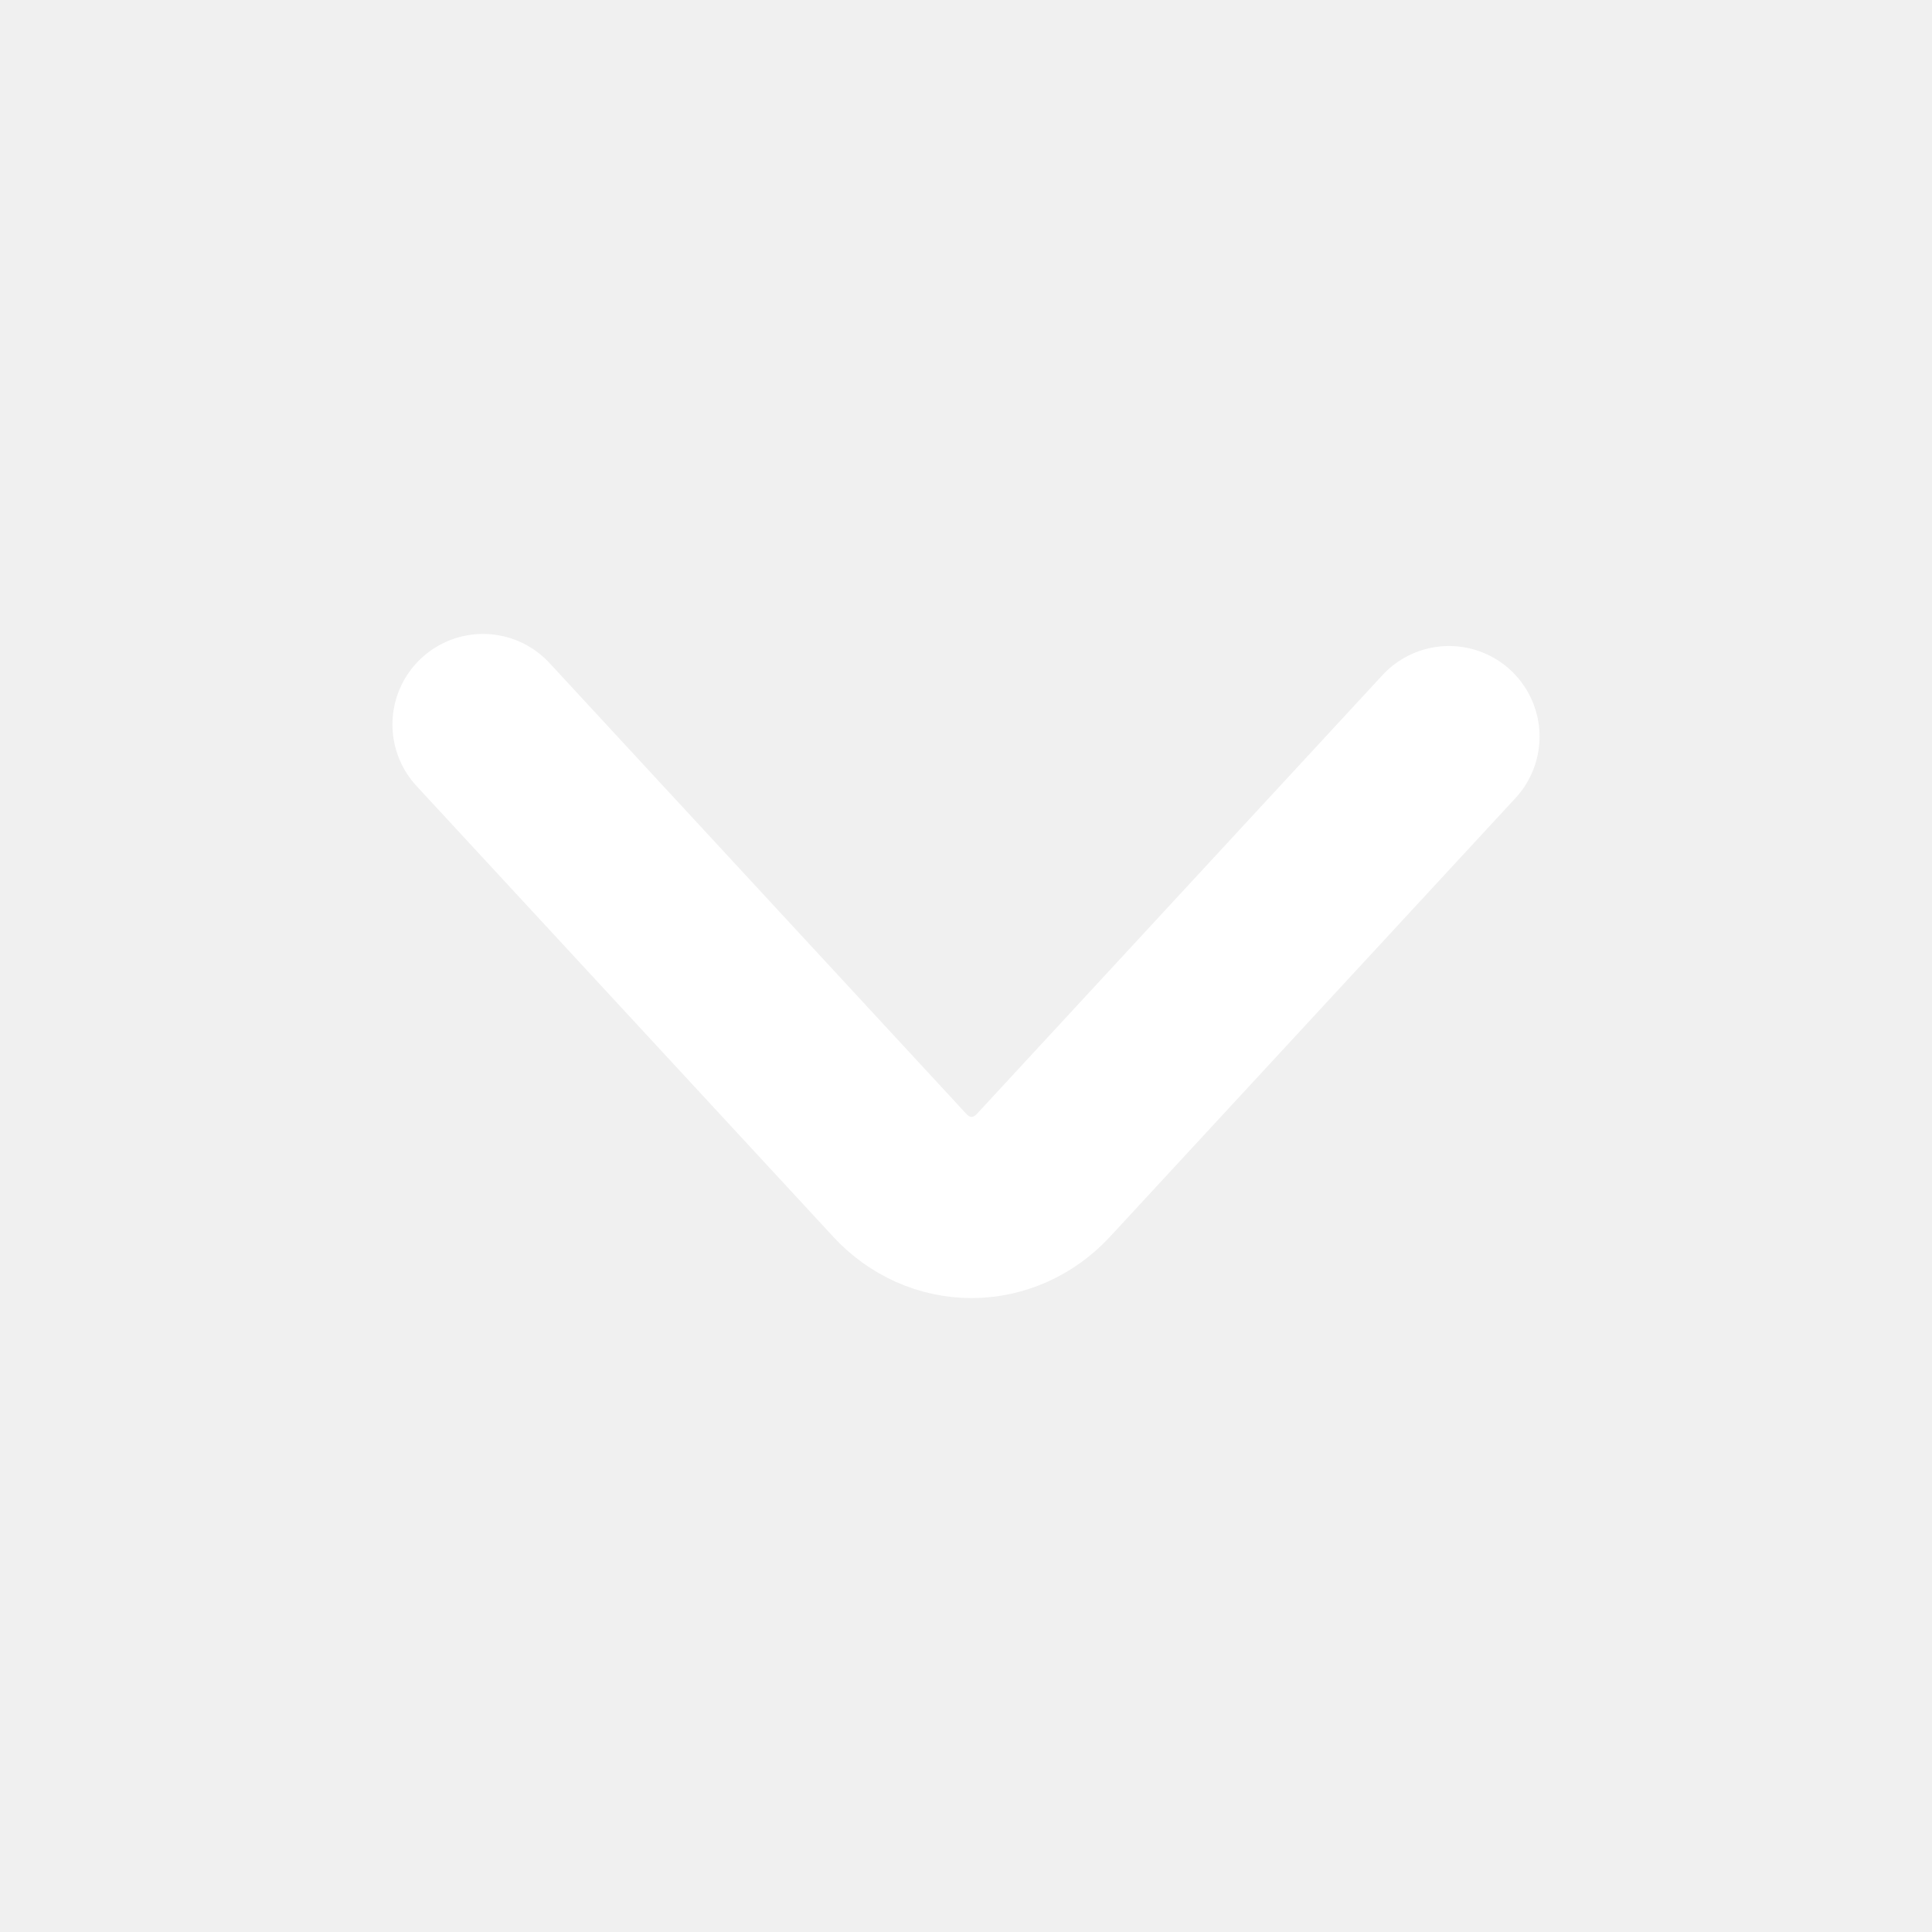
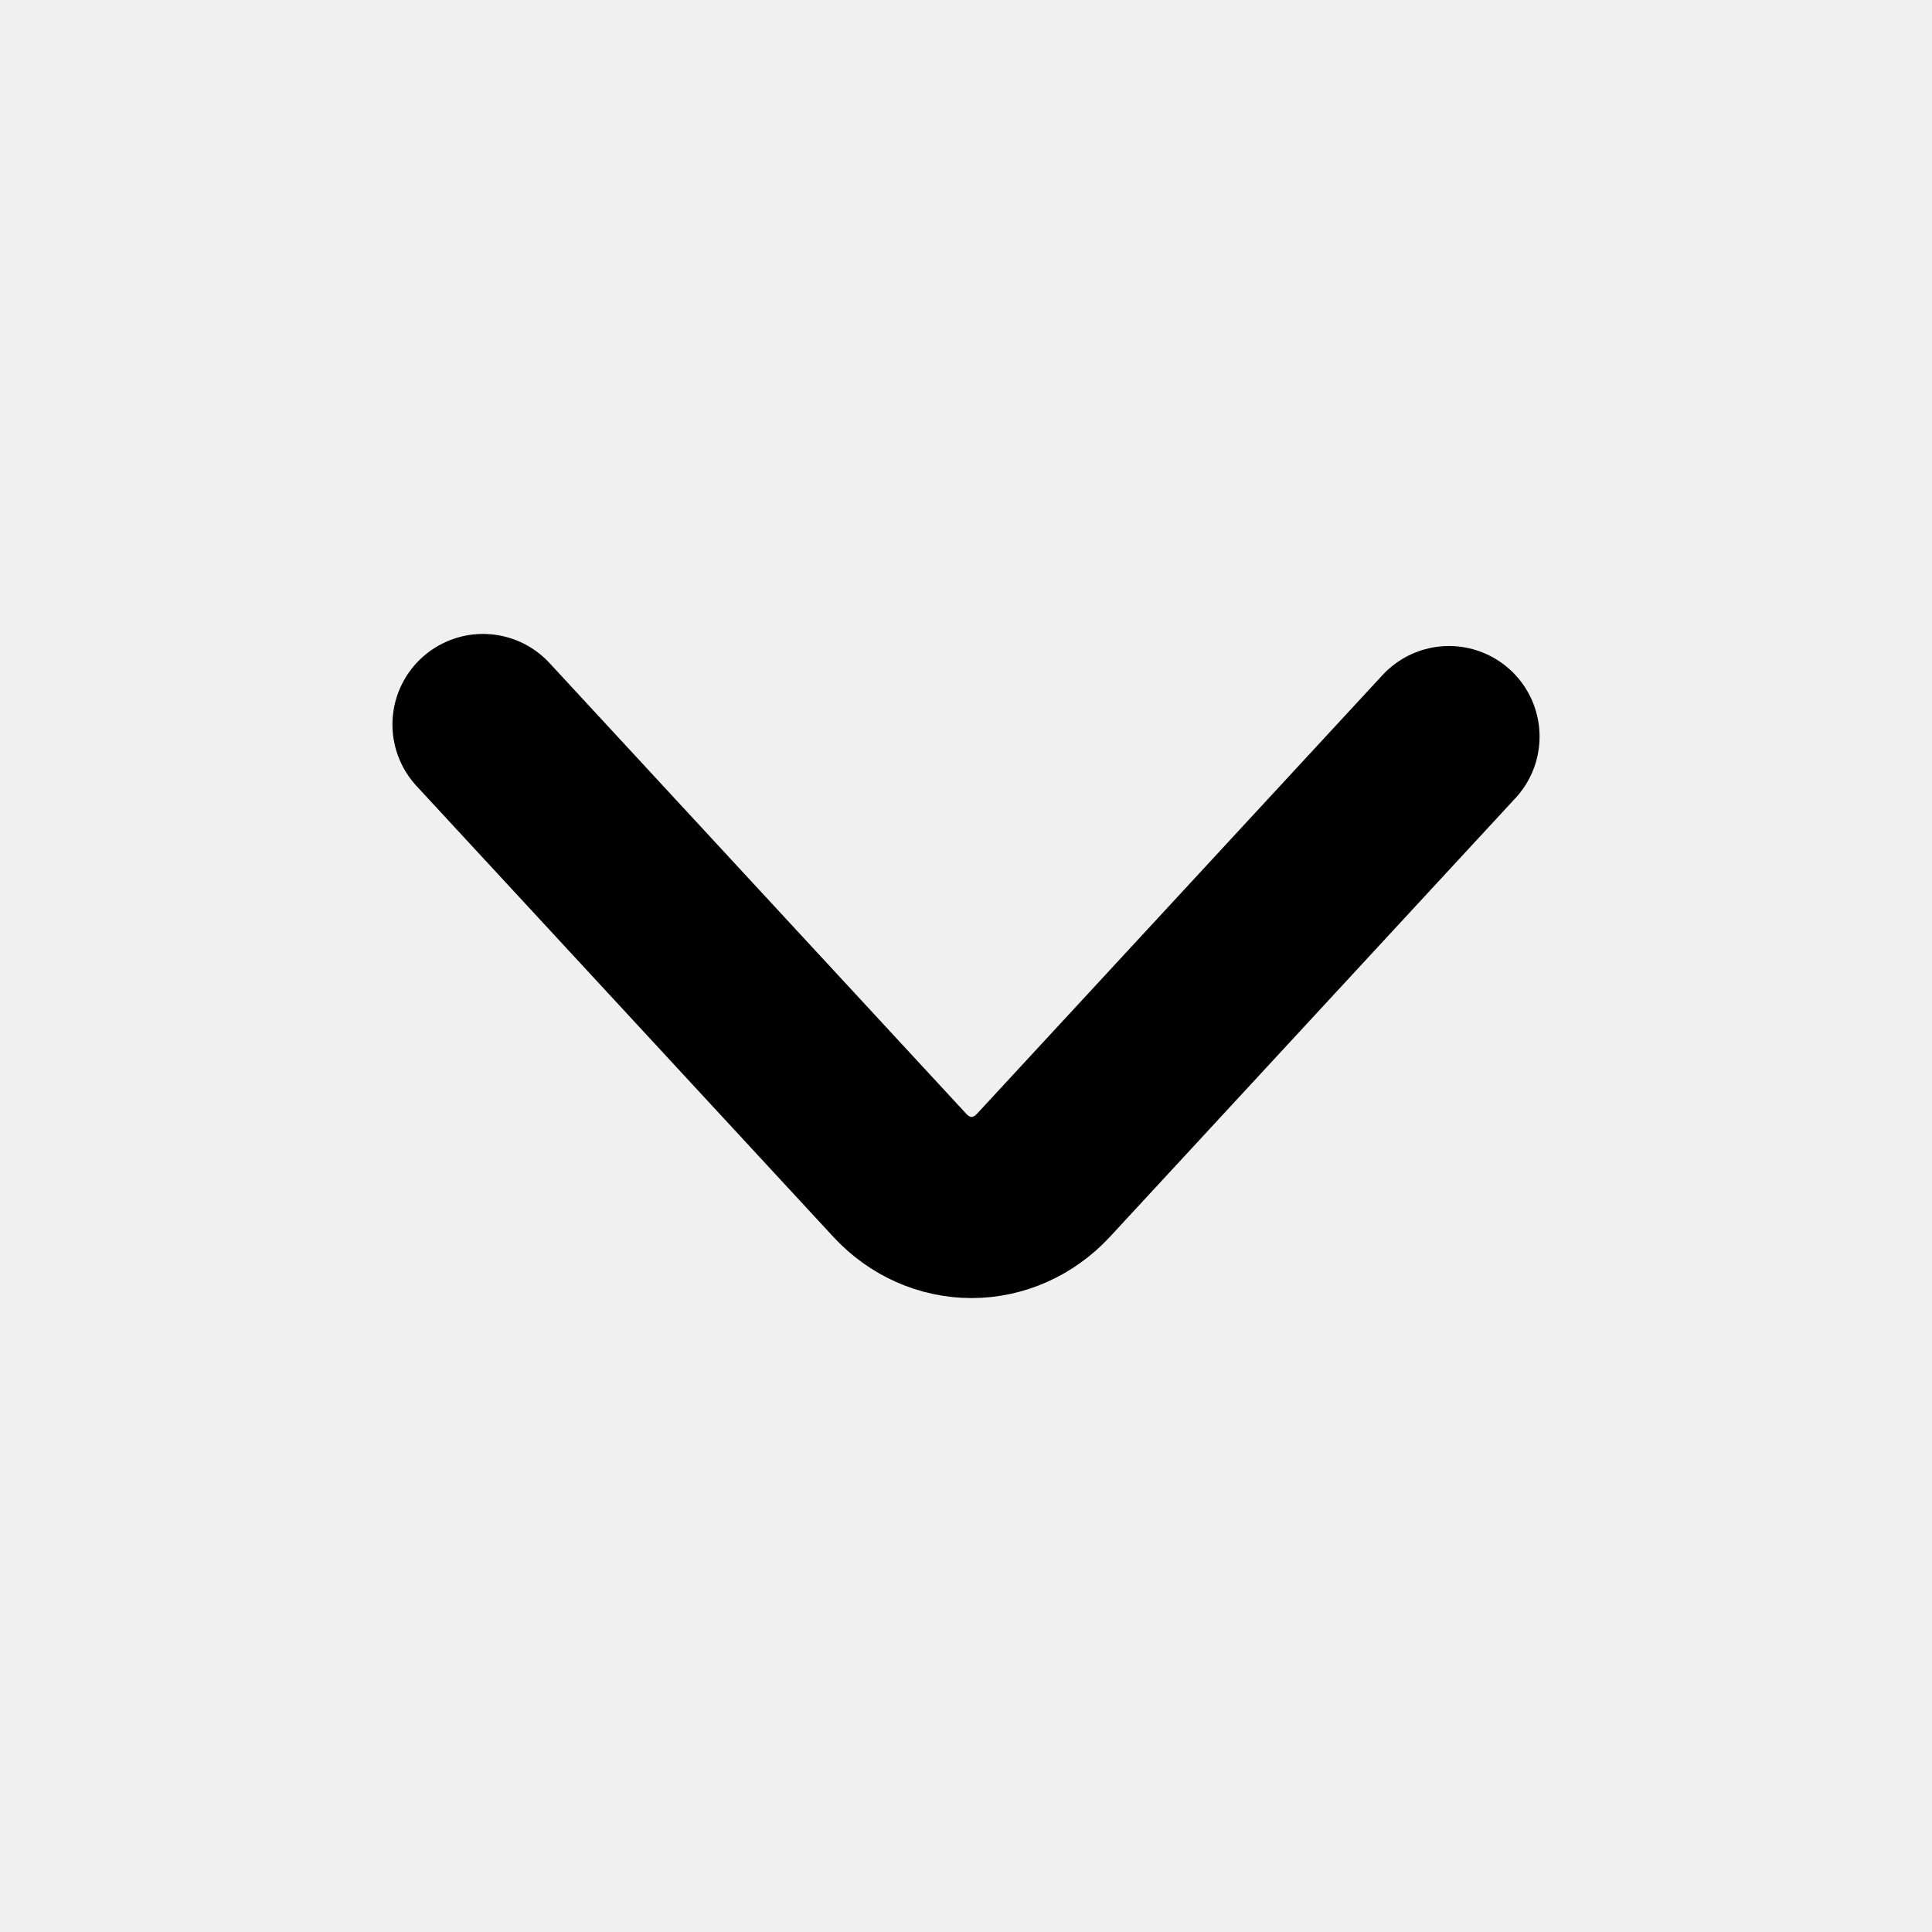
<svg xmlns="http://www.w3.org/2000/svg" width="16" height="16" viewBox="0 0 16 16" fill="none">
-   <path d="M4 6L7.454 9.736C7.611 9.905 7.824 10 8.046 10C8.268 10 8.481 9.905 8.639 9.736L12 6.1" stroke="white" stroke-width="1.5" stroke-linecap="round" stroke-linejoin="bevel" />
+   <path d="M4 6L7.454 9.736C7.611 9.905 7.824 10 8.046 10C8.268 10 8.481 9.905 8.639 9.736L12 6.1" stroke="currentColor" stroke-width="1.5" stroke-linecap="round" stroke-linejoin="bevel" />
</svg>
